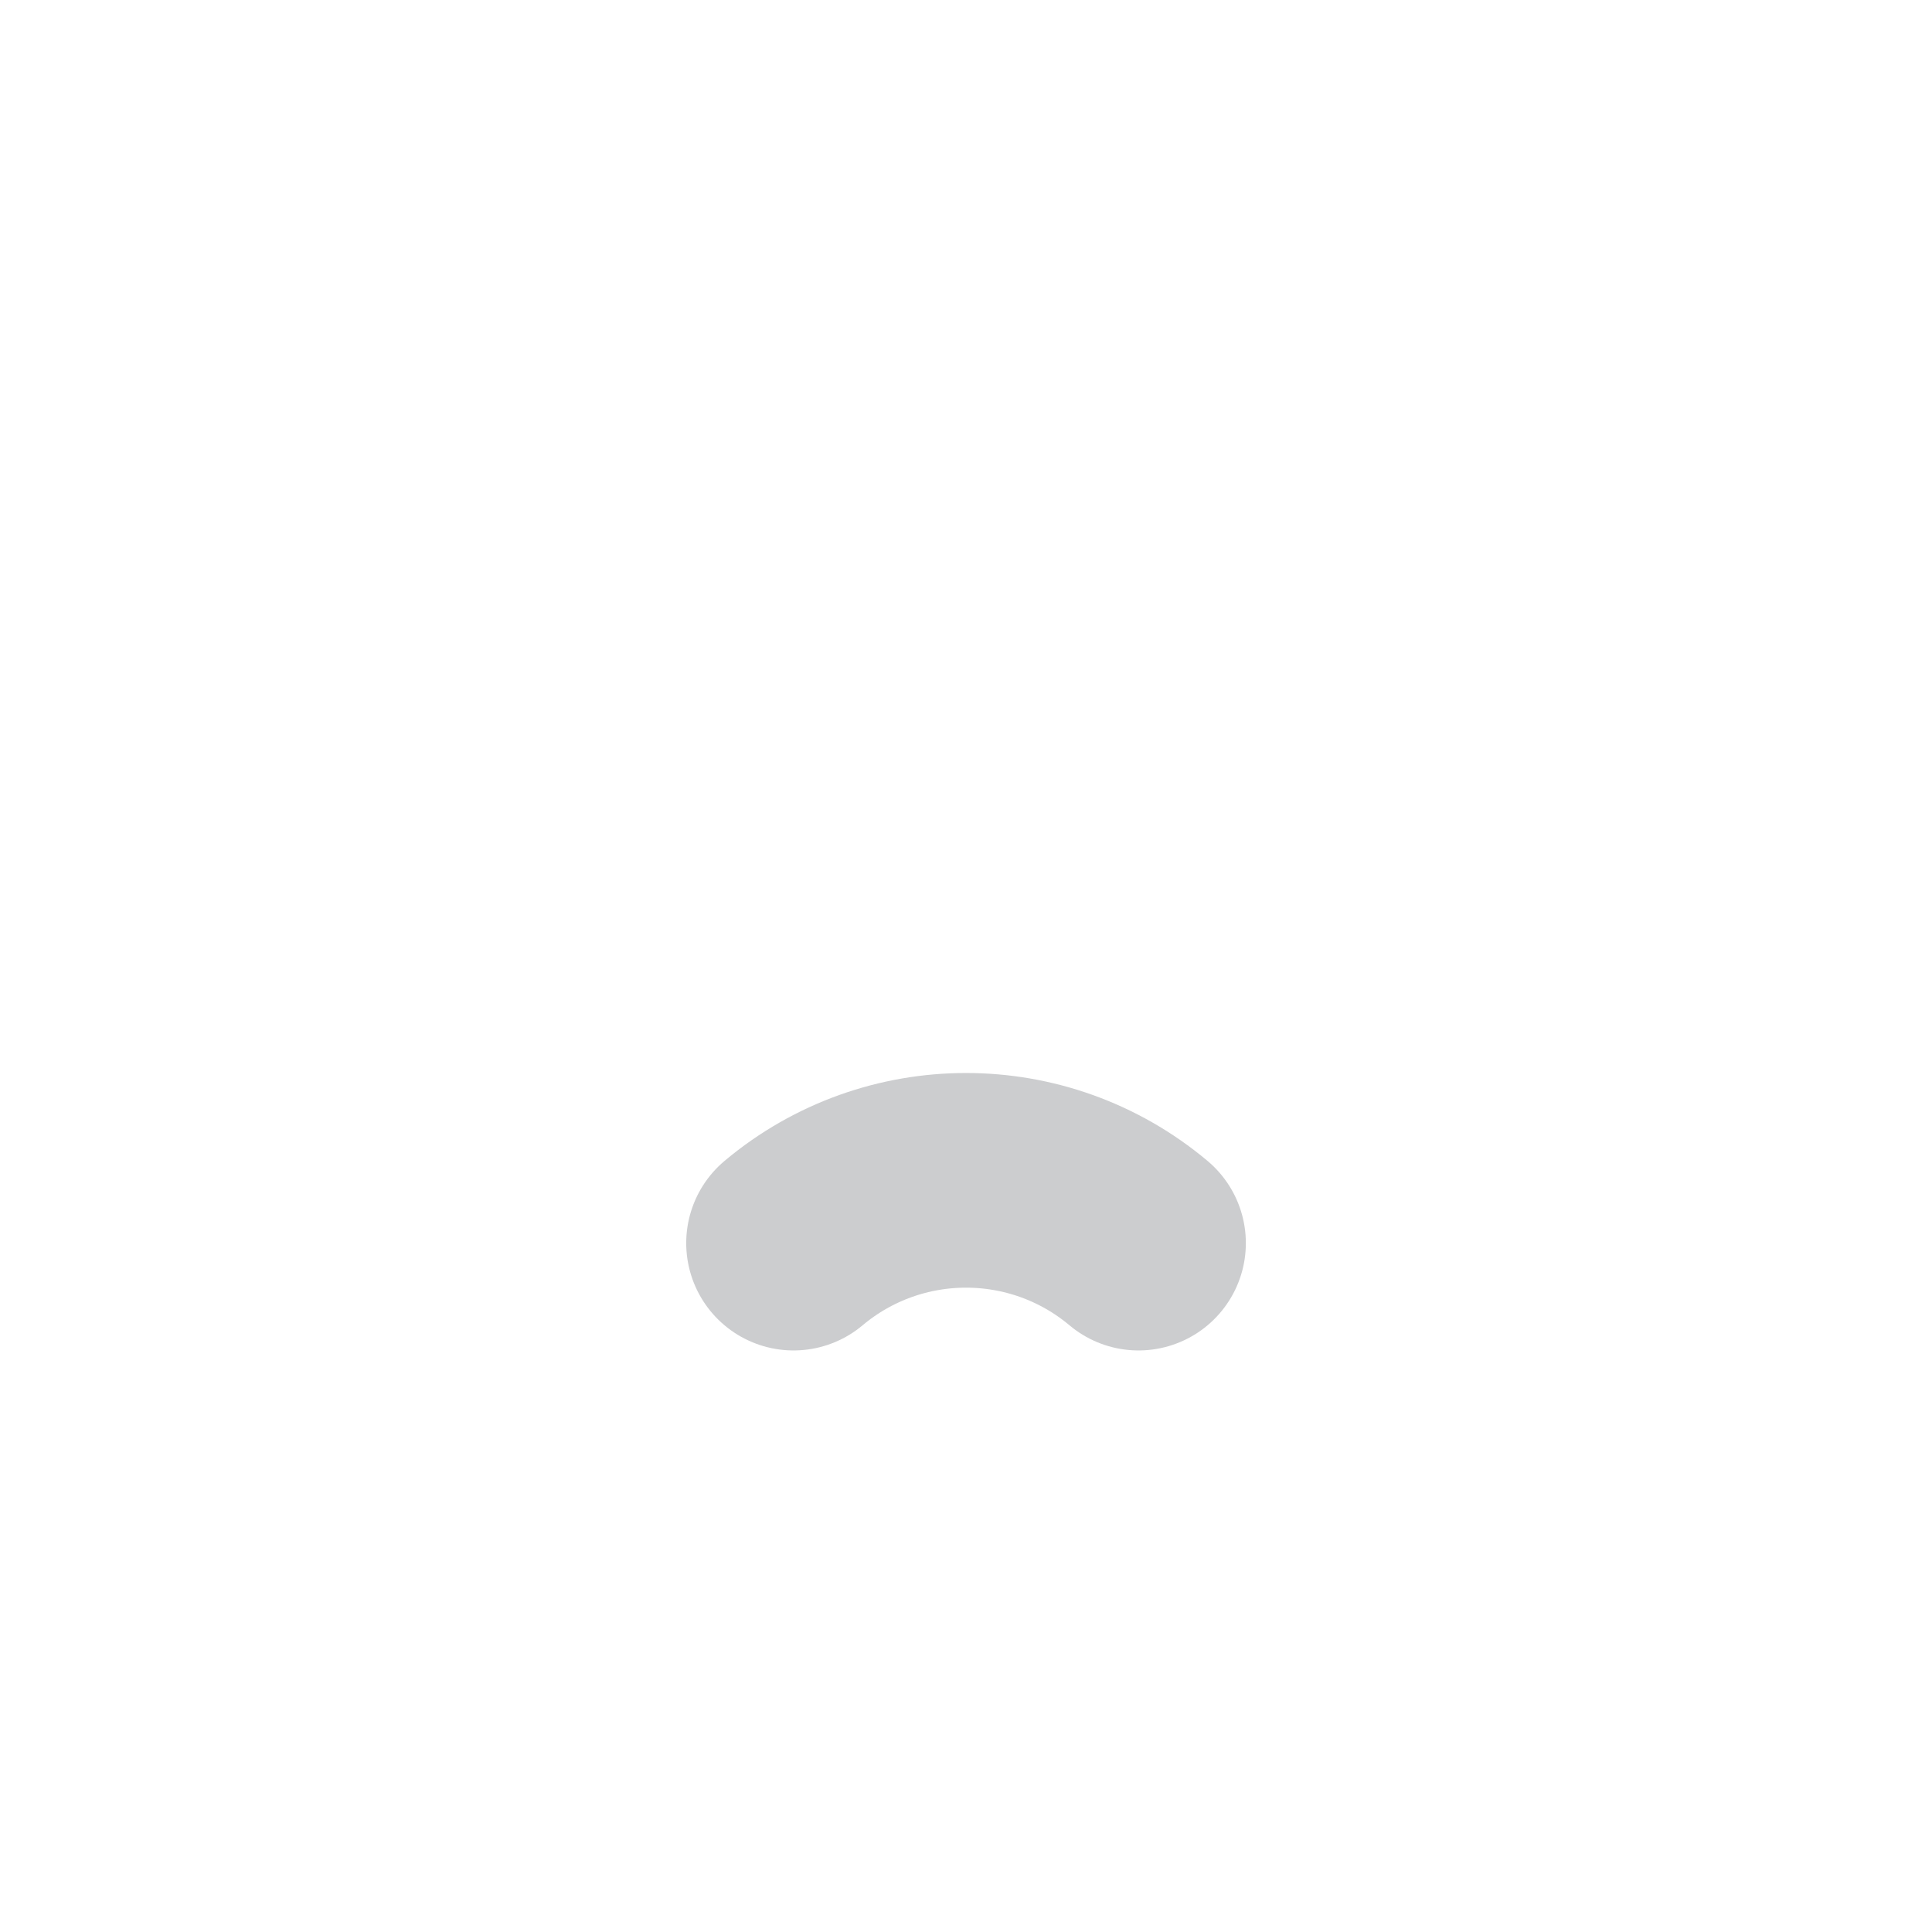
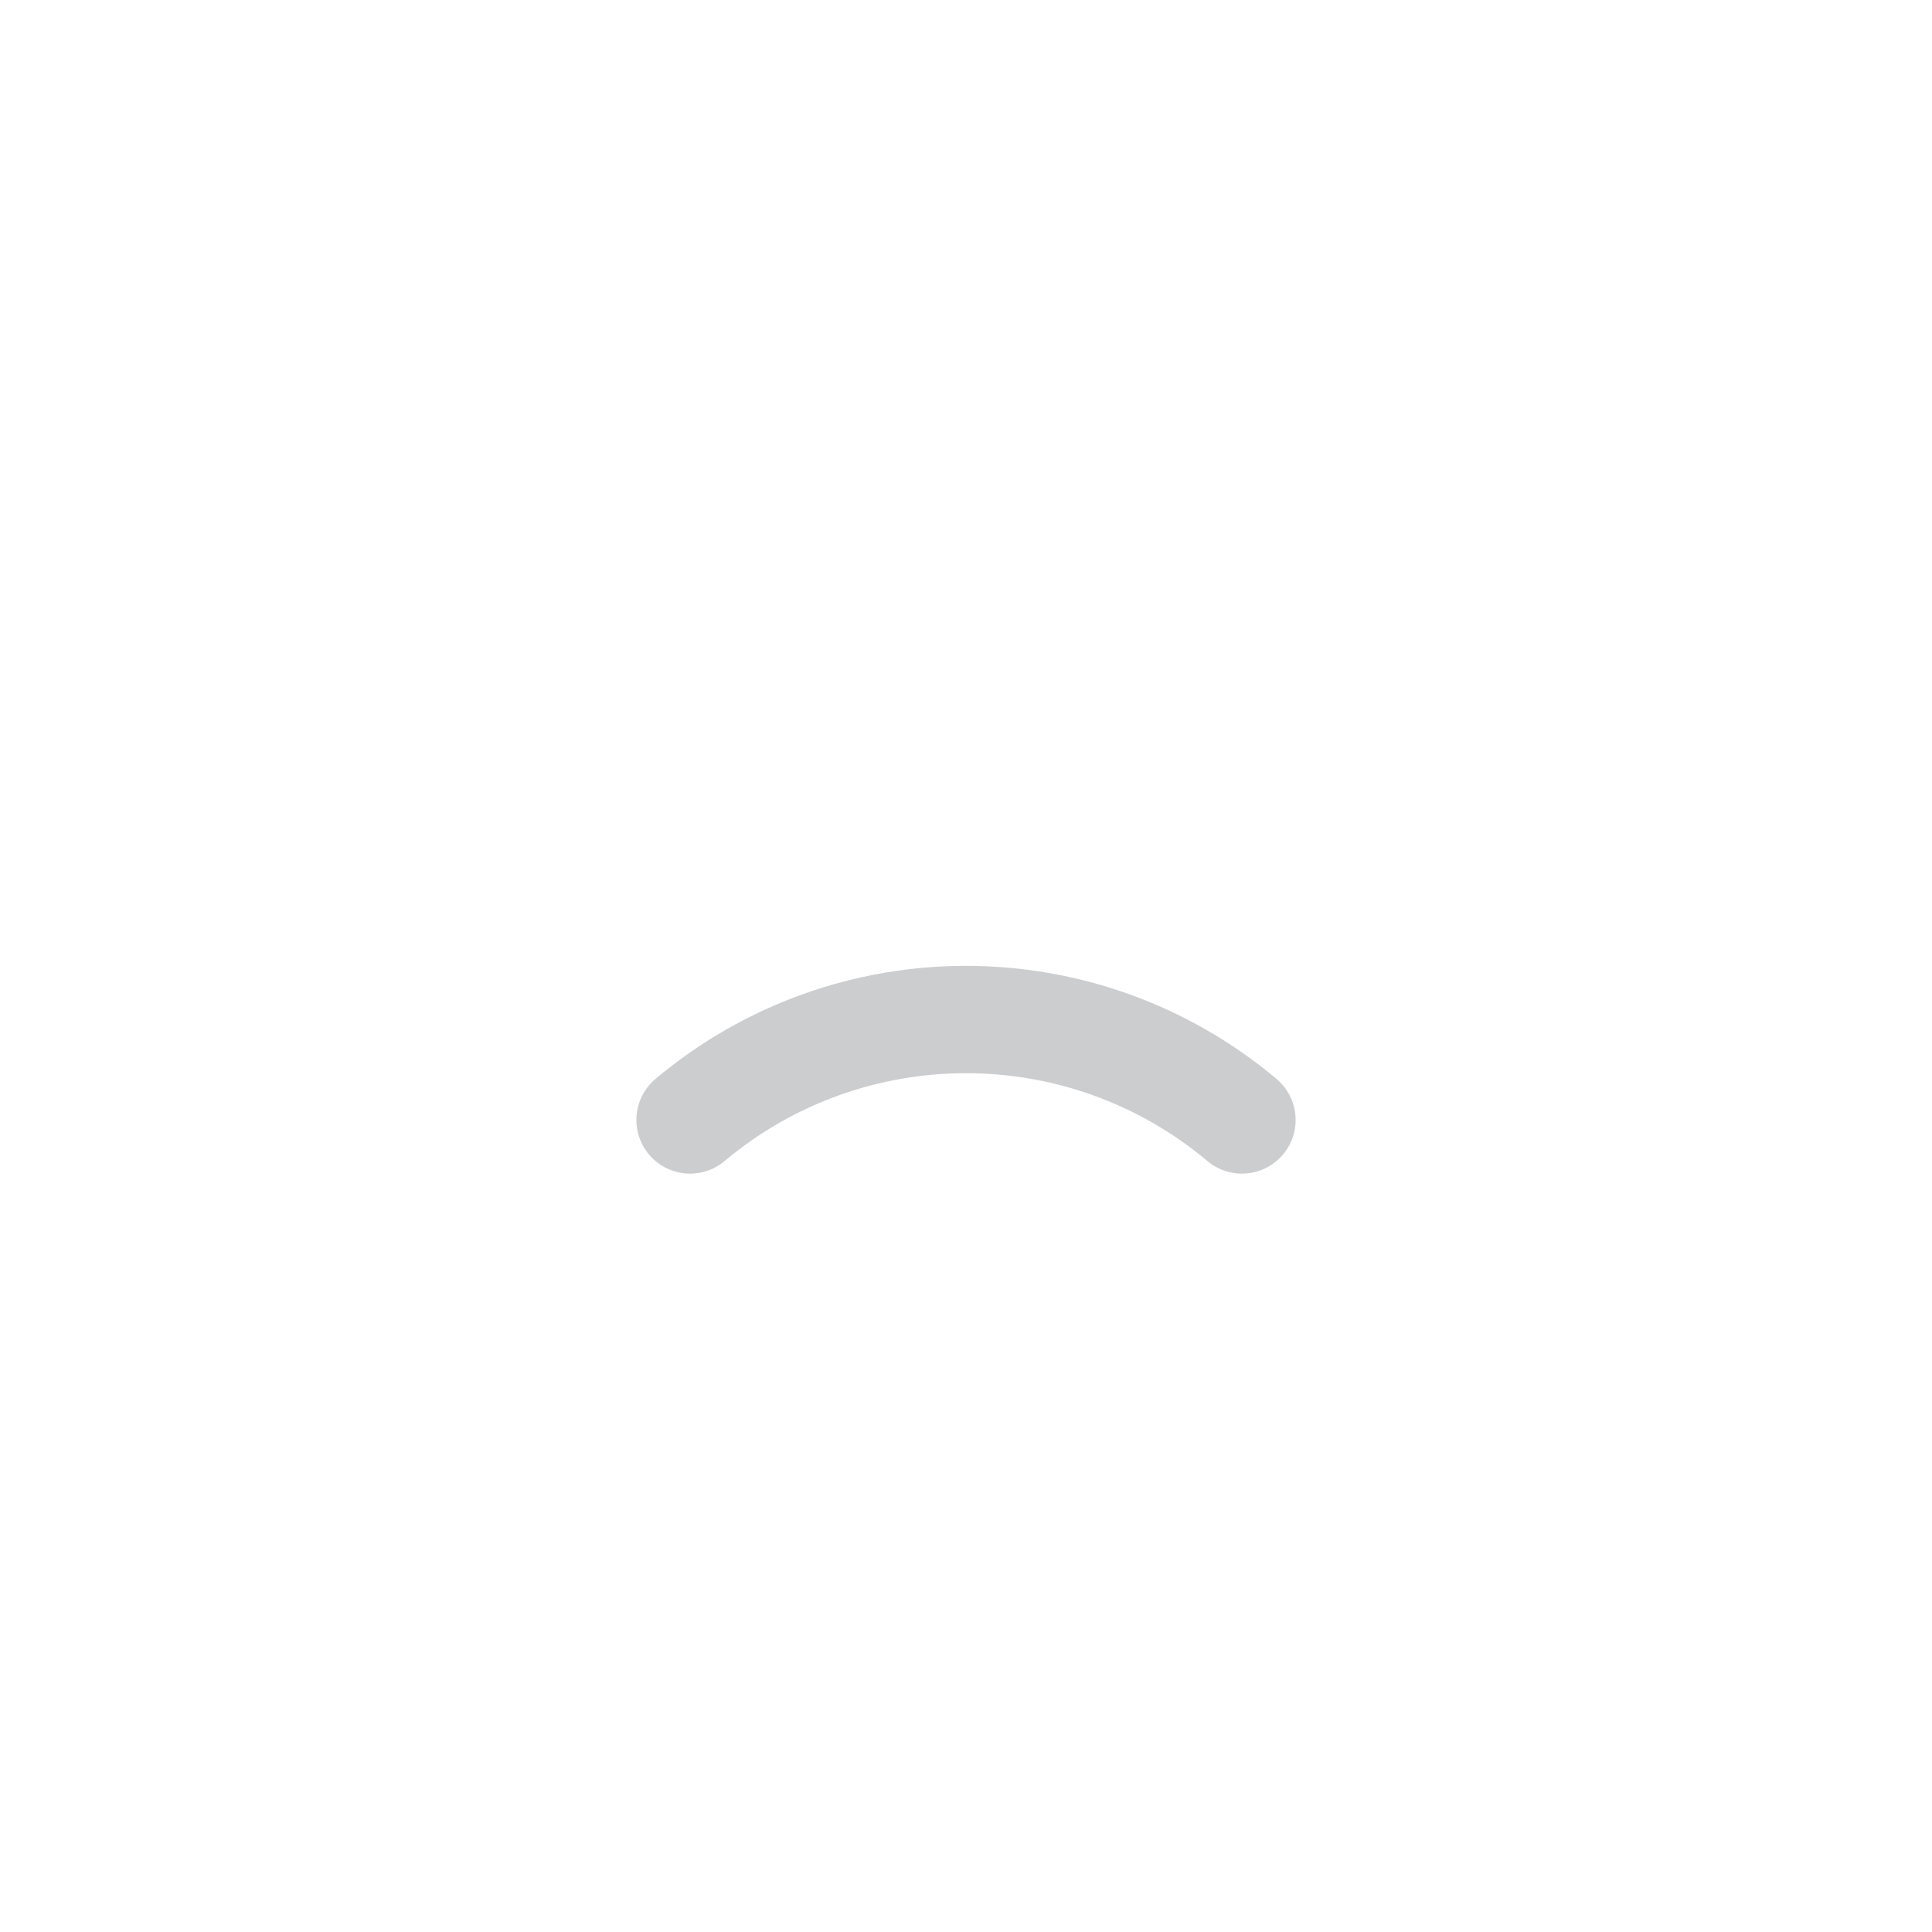
<svg xmlns="http://www.w3.org/2000/svg" width="18" height="18" version="1.1" viewBox="0 0 18 18" xml:space="preserve">
-   <path transform="matrix(1 0 0 1 2.5073 4.4968)" d="m4.886 7.085a2.5 2.5 0 0 1 3.214 0" fill="none" stroke="#cccdcf" stroke-linecap="round" stroke-width="2" />
+   <path transform="translate(2,7.4984)" d="m4.429 2.936a4 4 0 0 1 5.142 1e-7" fill="none" stroke="#cccdcf" stroke-linecap="round" stroke-linejoin="bevel" style="paint-order:stroke fill markers" />
</svg>
